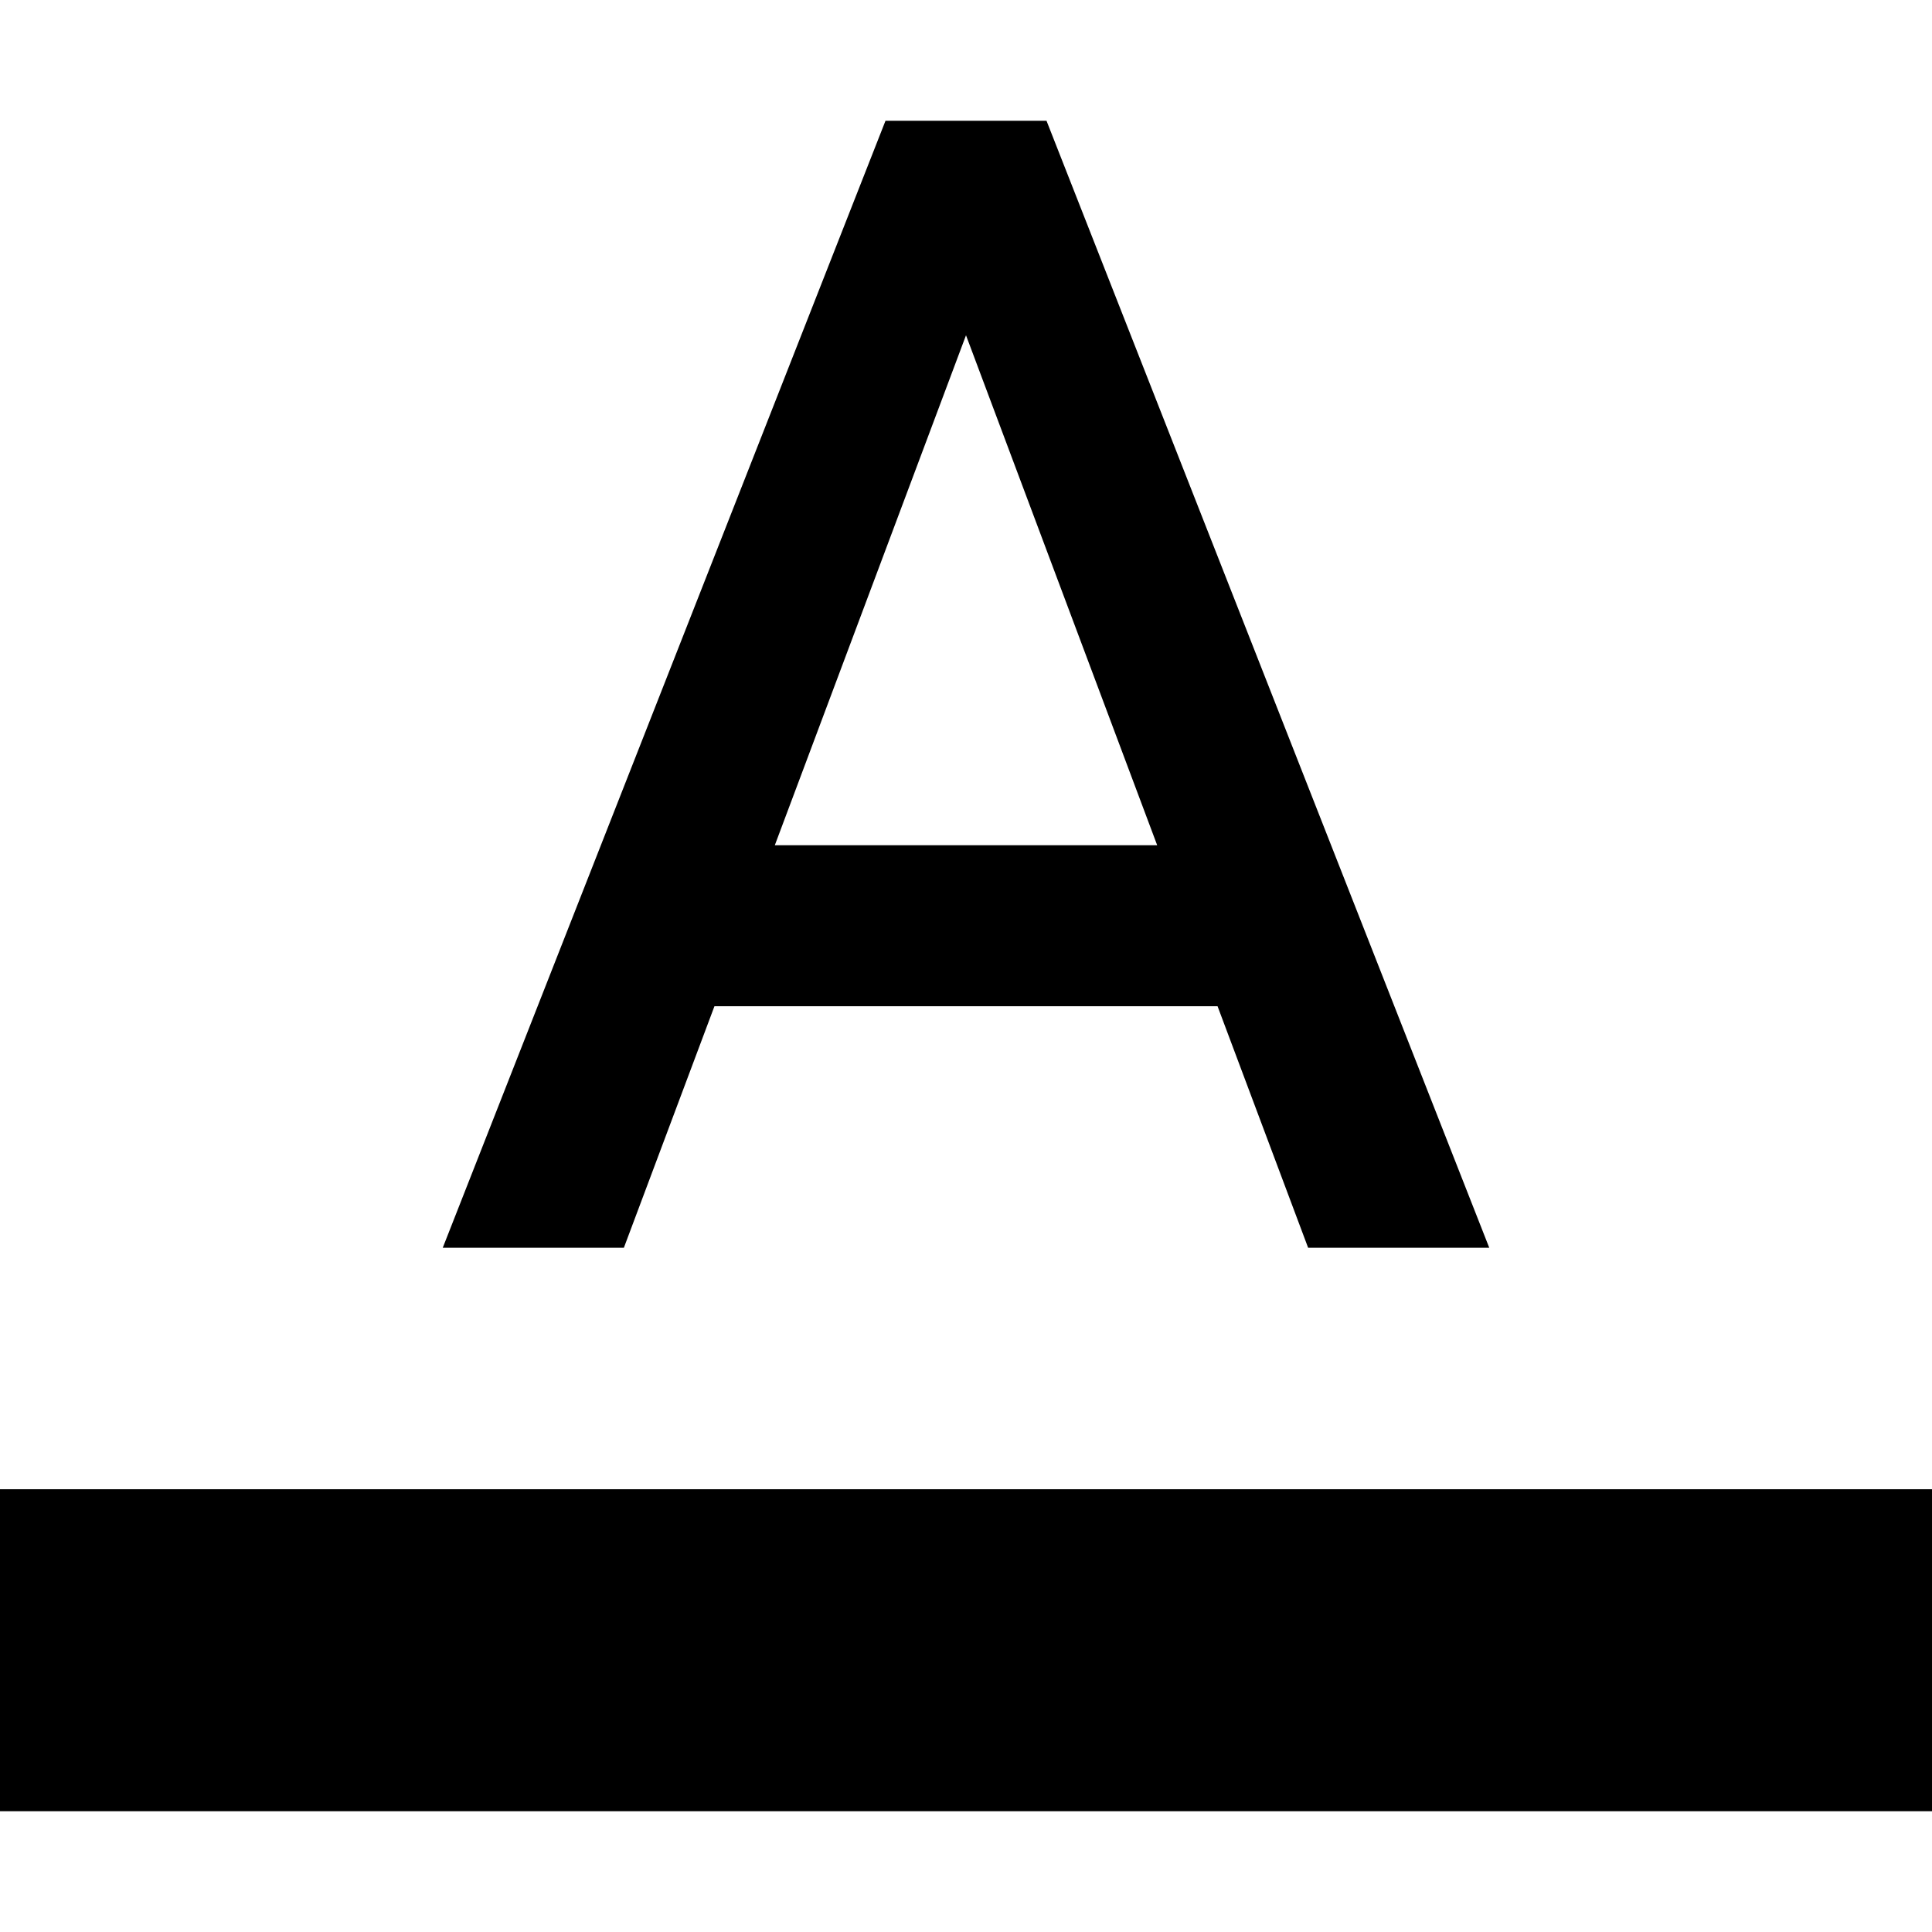
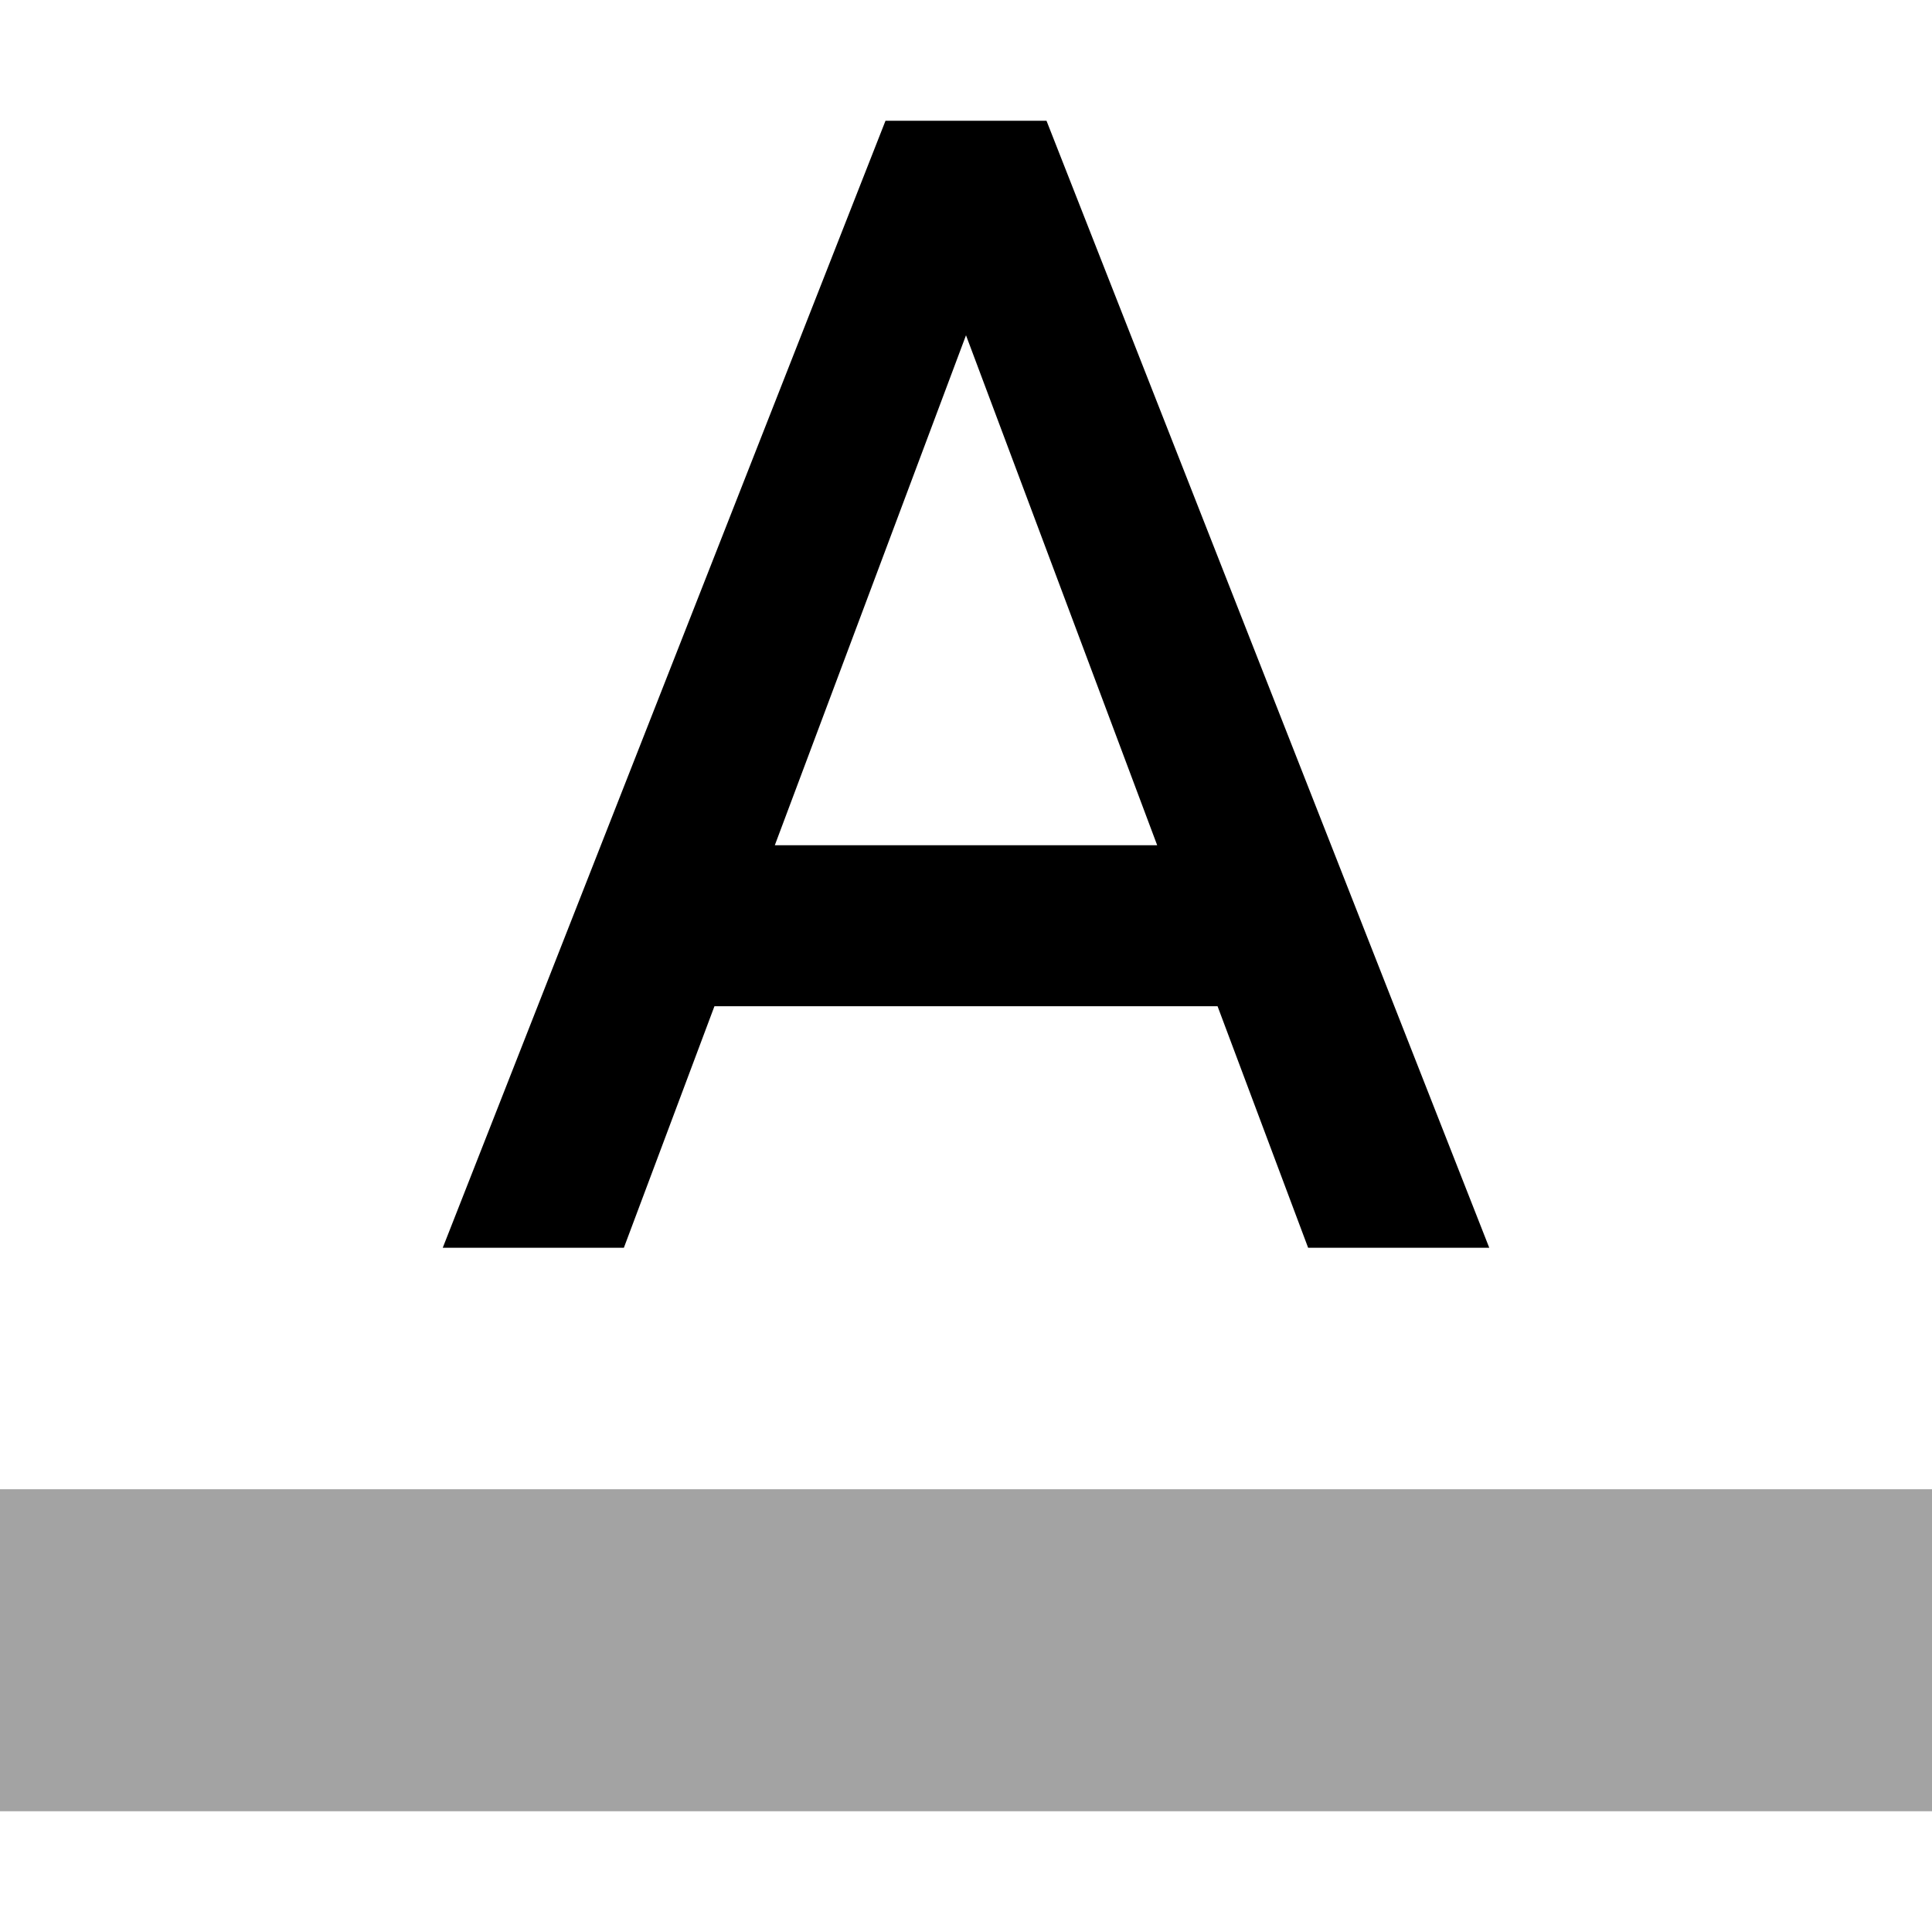
<svg xmlns="http://www.w3.org/2000/svg" width="48" height="48" viewBox="0 0 48 48">
-   <path d="M22 3h4l11 28h-4.5l-2.25-6h-12.5l-2.25 6H11L22 3zm-2.75 18h9.5L24 8.33 19.25 21zM0 37h48v8H0v-8z" />
+   <g>
+     <polygon fill-opacity=".36" points="0 37 48 37 48 45 0 45" />
+     <path d="M22 3L11 31h4.5l2.25-6h12.5l2.25 6H37L26 3h-4zm-2.75 18L24 8.33 28.75 21h-9.5z" />
+   </g>
</svg>
